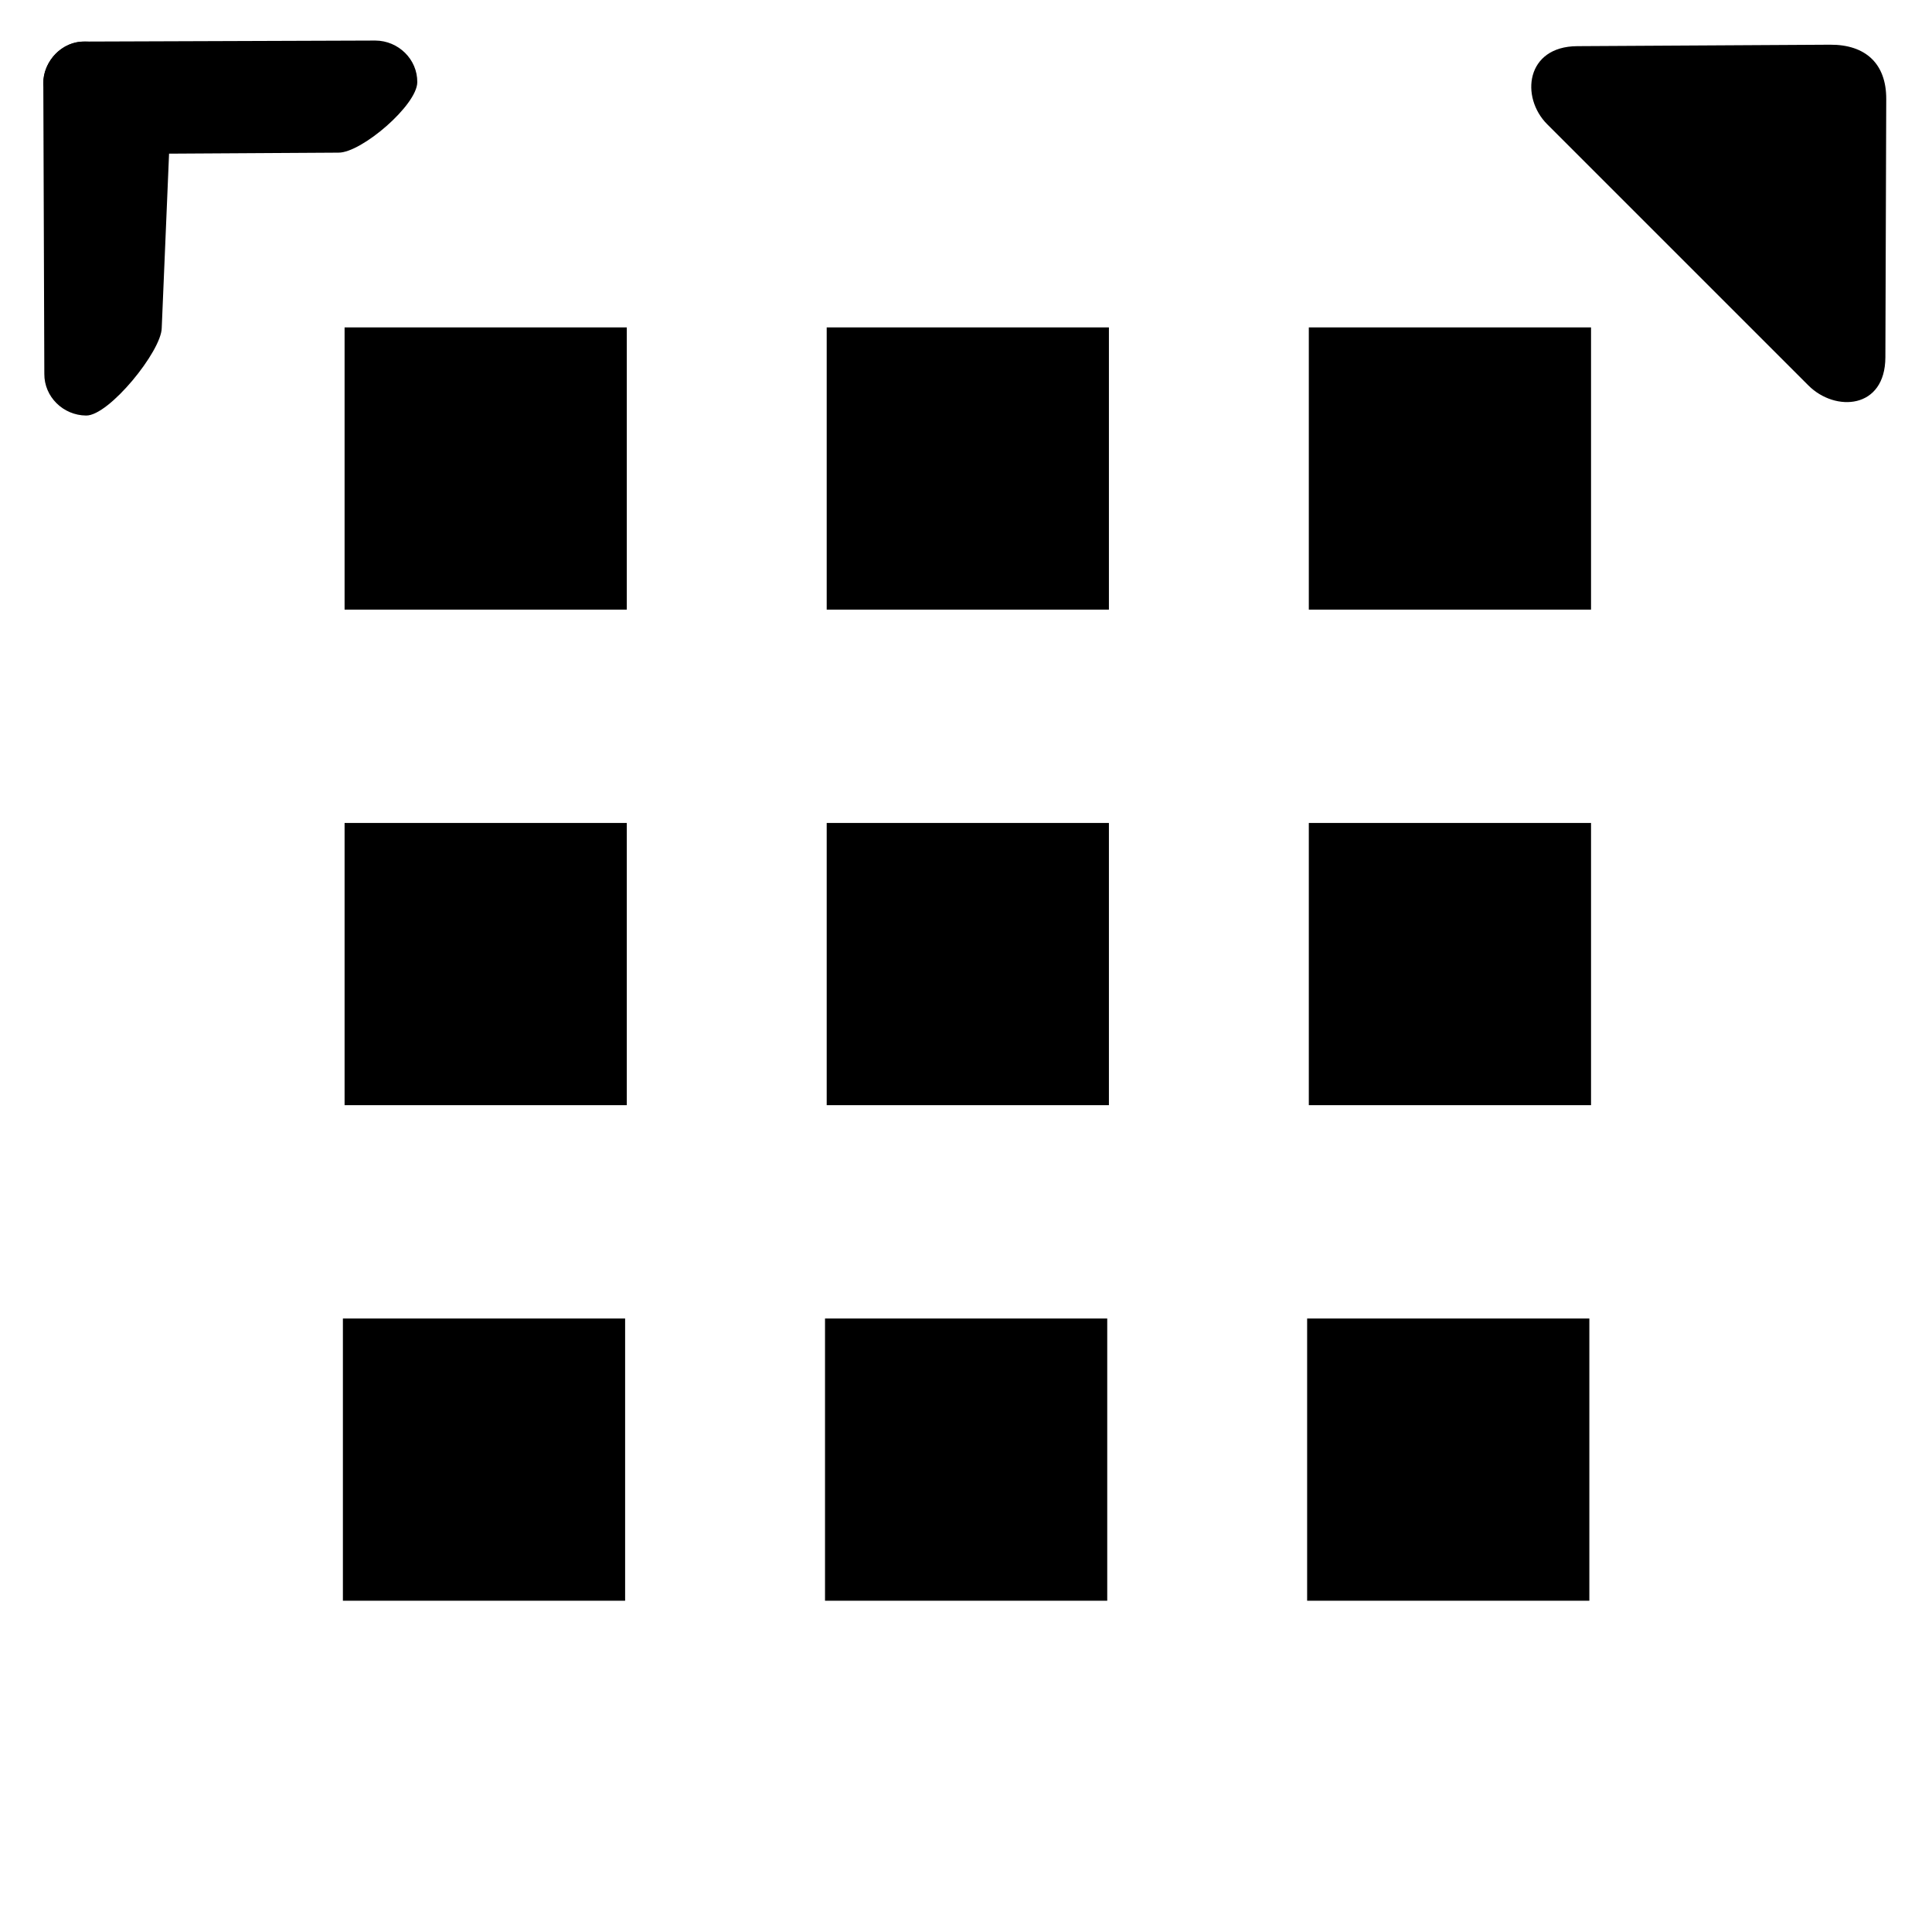
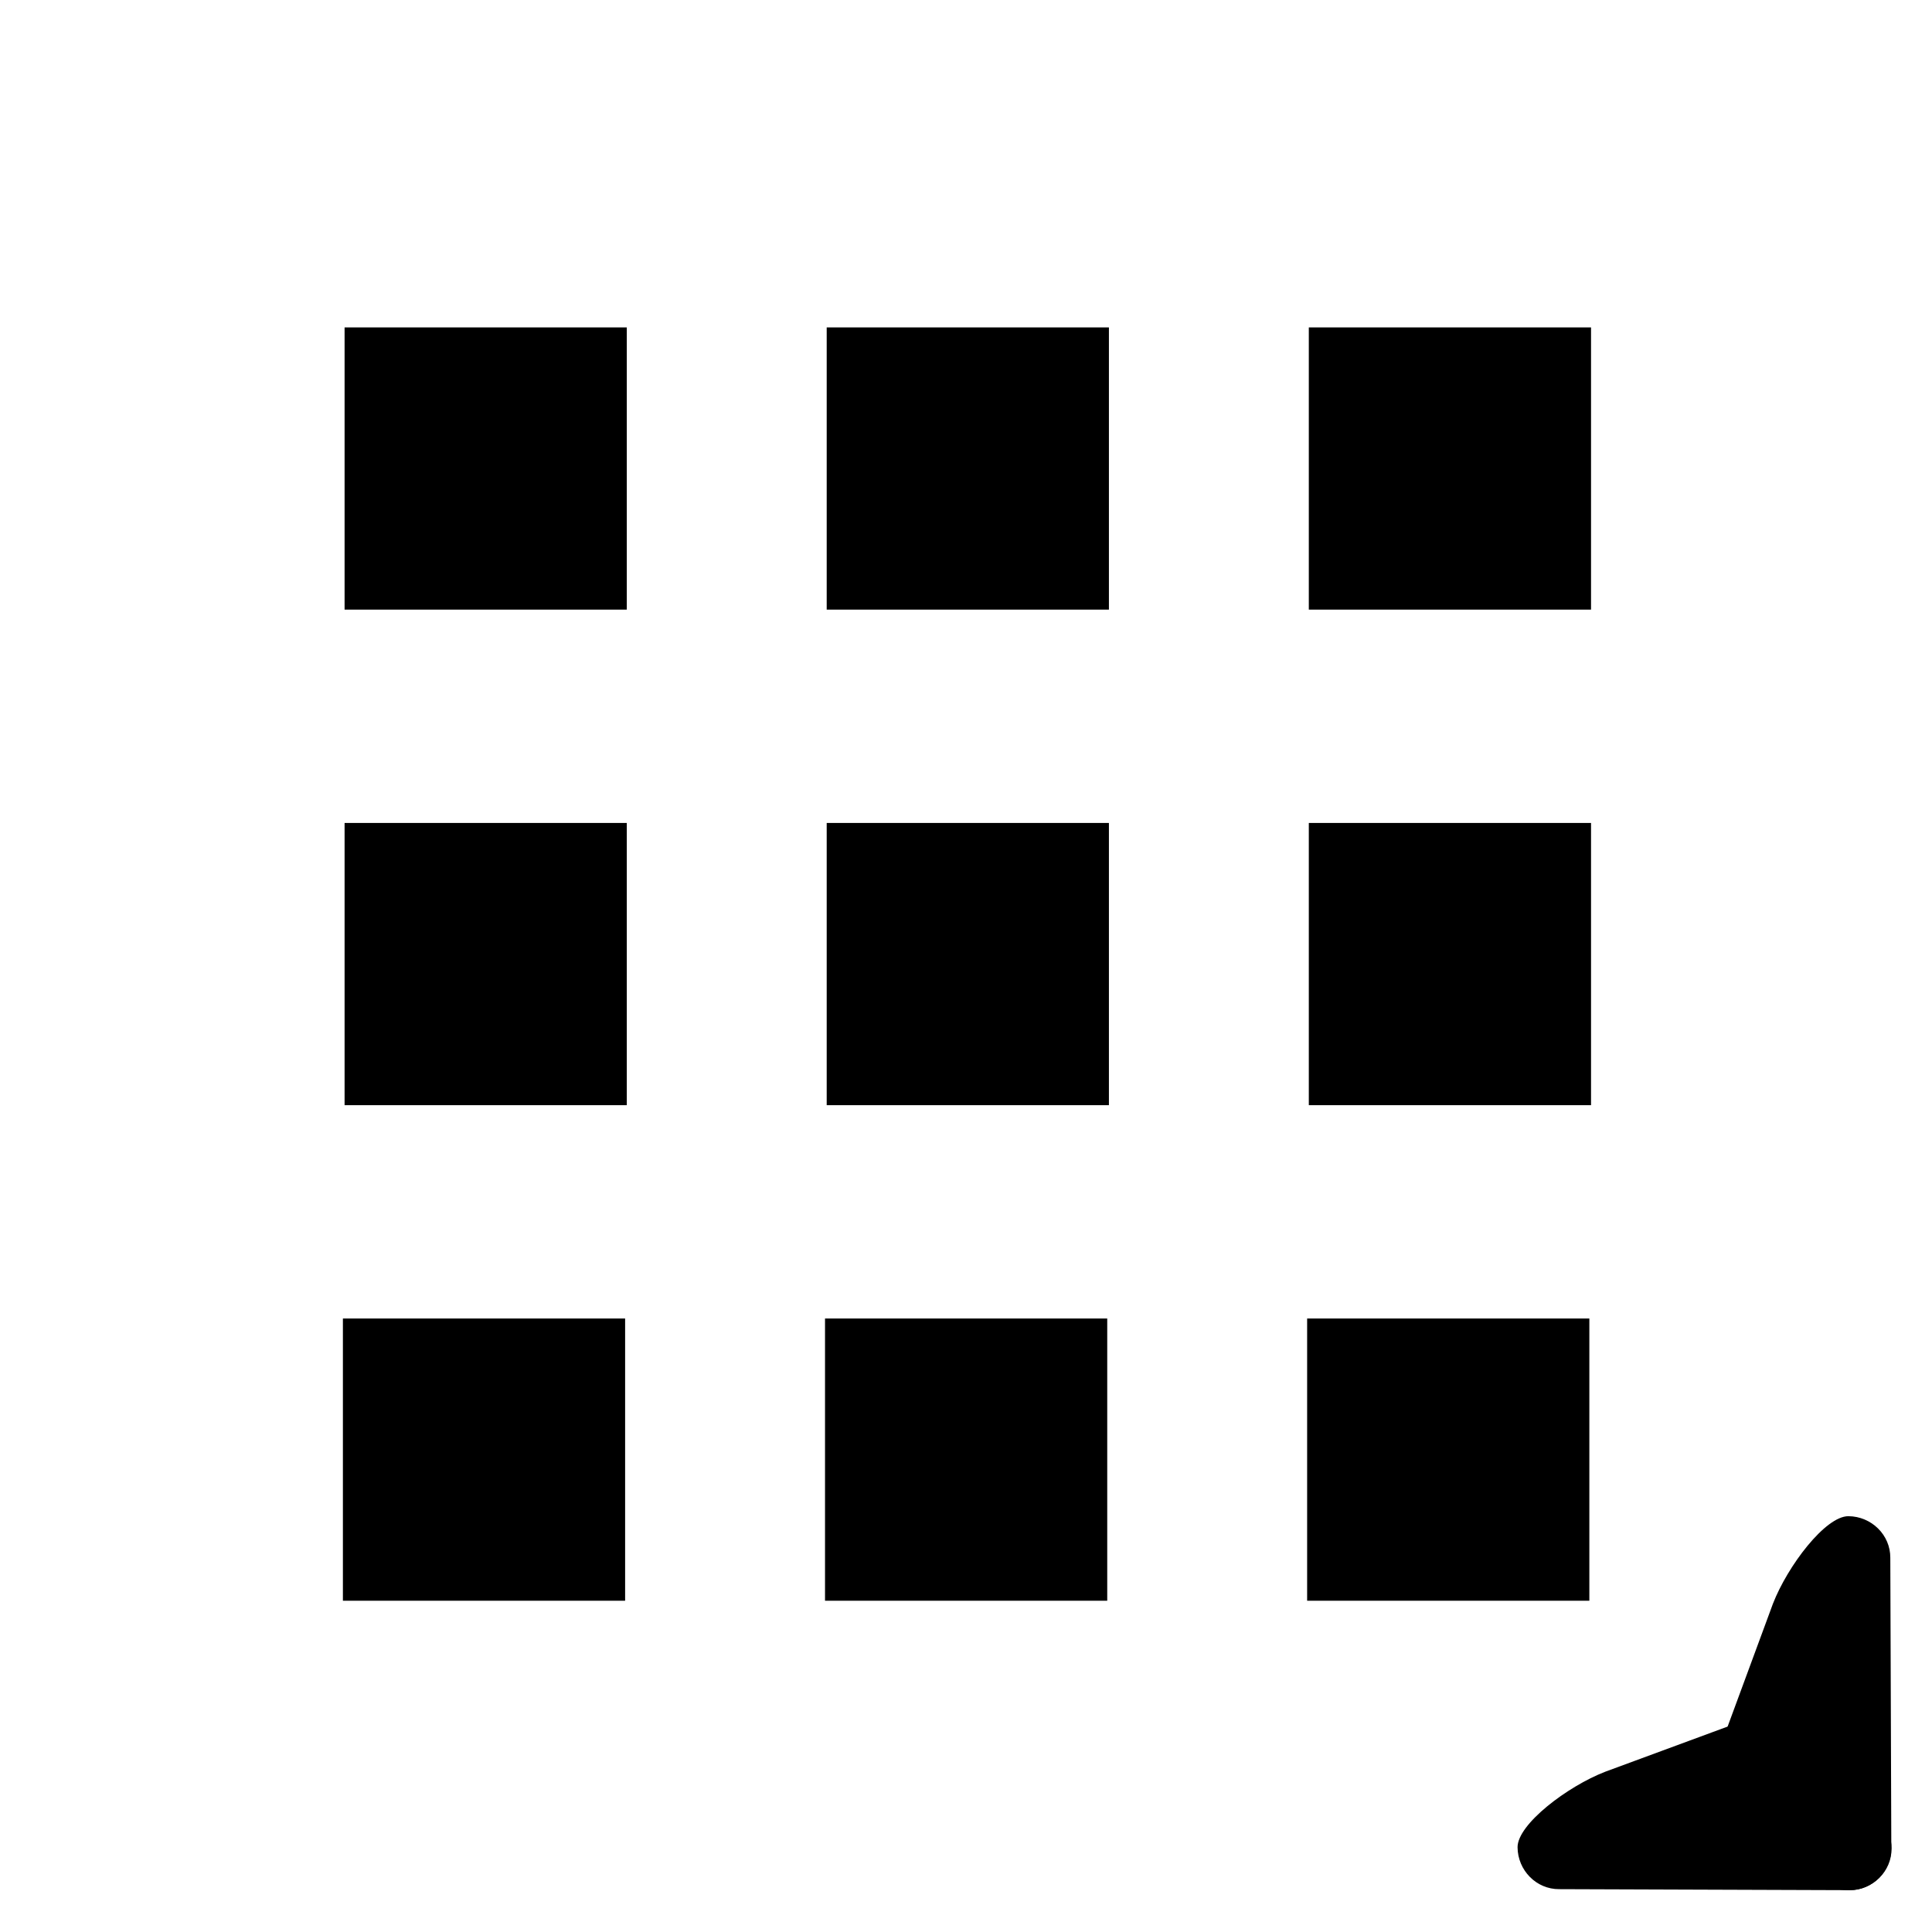
<svg xmlns="http://www.w3.org/2000/svg" version="1.1" id="Layer_1" x="0px" y="0px" viewBox="0 0 100 100" style="enable-background:new 0 0 100 100;" xml:space="preserve">
  <defs id="defs9" />
  <rect x="13" y="12" width="16.8" height="16.8" id="rect1" transform="matrix(0.869489,0,0,0.869489,6.532077,6.5125)" />
  <rect x="41.7" y="12" width="16.8" height="16.8" id="rect2" transform="matrix(0.869489,0,0,0.869489,6.532077,6.5125)" />
  <rect x="70.4" y="12" width="16.8" height="16.8" id="rect3" transform="matrix(0.869489,0,0,0.869489,6.532077,6.5125)" />
  <rect x="13" y="41.5" width="16.8" height="16.8" id="rect4" transform="matrix(0.869489,0,0,0.869489,6.532077,6.5125)" />
  <rect x="41.7" y="41.5" width="16.8" height="16.8" id="rect5" transform="matrix(0.869489,0,0,0.869489,6.532077,6.5125)" />
  <rect x="70.4" y="41.5" width="16.8" height="16.8" id="rect6" transform="matrix(0.869489,0,0,0.869489,6.532077,6.5125)" />
  <rect x="12.9" y="71" width="16.8" height="16.8" id="rect7" transform="matrix(0.869489,0,0,0.869489,6.532077,6.5125)" />
  <rect x="41.6" y="71" width="16.8" height="16.8" id="rect8" transform="matrix(0.869489,0,0,0.869489,6.532077,6.5125)" />
  <rect x="70.3" y="71" width="16.8" height="16.8" id="rect9" transform="matrix(0.869489,0,0,0.869489,6.532077,6.5125)" />
-   <path d="m 51.4,27.9 c 1.9,0 3.8,0.8 5,2.4 l 28.2,35.1 c 2.2,2.8 1.8,6.9 -1,9.1 -2.8,2.2 -13.953,0.061 -16.153,-2.739 L 50.946,51.327 C 48.746,48.527 44.5,31.5 47.3,29.3 c 1.2,-1 2.7,-1.4 4.1,-1.4 z" id="path1-8" transform="matrix(0.2082204,-0.2610285,0.2610285,0.2082204,-15.25505,10.56448)" />
-   <path id="rect3-4-8-4" transform="matrix(1.044381,-0.1291442,-0.1291442,1.044381,8.371923,0.8736671)" d="m 71.421,10.283 12.722,1.501 c 1.777,0.21 2.947,1.301 3.162,3.083 l 1.564,12.995 c 0.314,2.608 -2.178,2.456 -3.697,0.938 L 70.4,14.029 c -1.531,-1.531 -1.562,-4.05 1.021,-3.746 z" />
-   <path d="m 51.4,27.9 c 1.9,0 15.727,5.254 16.927,6.854 l 15.959,21.831 C 86.486,59.385 86.4,72.3 83.6,74.5 c -2.8,2.2 -6.9,1.8 -9.1,-1 L 46.3,38.4 c -2.2,-2.8 -1.8,-6.9 1,-9.1 1.2,-1 2.7,-1.4 4.1,-1.4 z" id="path1-8-2" transform="matrix(0.2610285,0.2082204,-0.2082204,0.2610285,-1.848036,-15.3454)" />
+   <path d="m 51.4,27.9 c 1.9,0 22.612,-0.306 23.812,1.294 l 9.074,27.391 C 86.168,62.583 86.4,72.3 83.6,74.5 c -2.8,2.2 -6.9,1.8 -9.1,-1 L 46.3,38.4 c -2.2,-2.8 -1.8,-6.9 1,-9.1 1.2,-1 2.7,-1.4 4.1,-1.4 z" id="path1-8-2-8" transform="matrix(-0.2610285,-0.2082204,0.2082204,-0.2610285,101.9844,115.3319)" />
+   <path d="m 51.4,27.9 c 1.9,0 22.612,-0.306 23.812,1.294 l 9.074,27.391 C 86.168,62.583 86.4,72.3 83.6,74.5 c -2.8,2.2 -6.9,1.8 -9.1,-1 L 46.3,38.4 c -2.2,-2.8 -1.8,-6.9 1,-9.1 1.2,-1 2.7,-1.4 4.1,-1.4 z" id="path1-8-2-8-1" transform="matrix(-0.2082204,-0.2610285,-0.2610285,0.2082204,115.4027,101.9249)" />
</svg>
